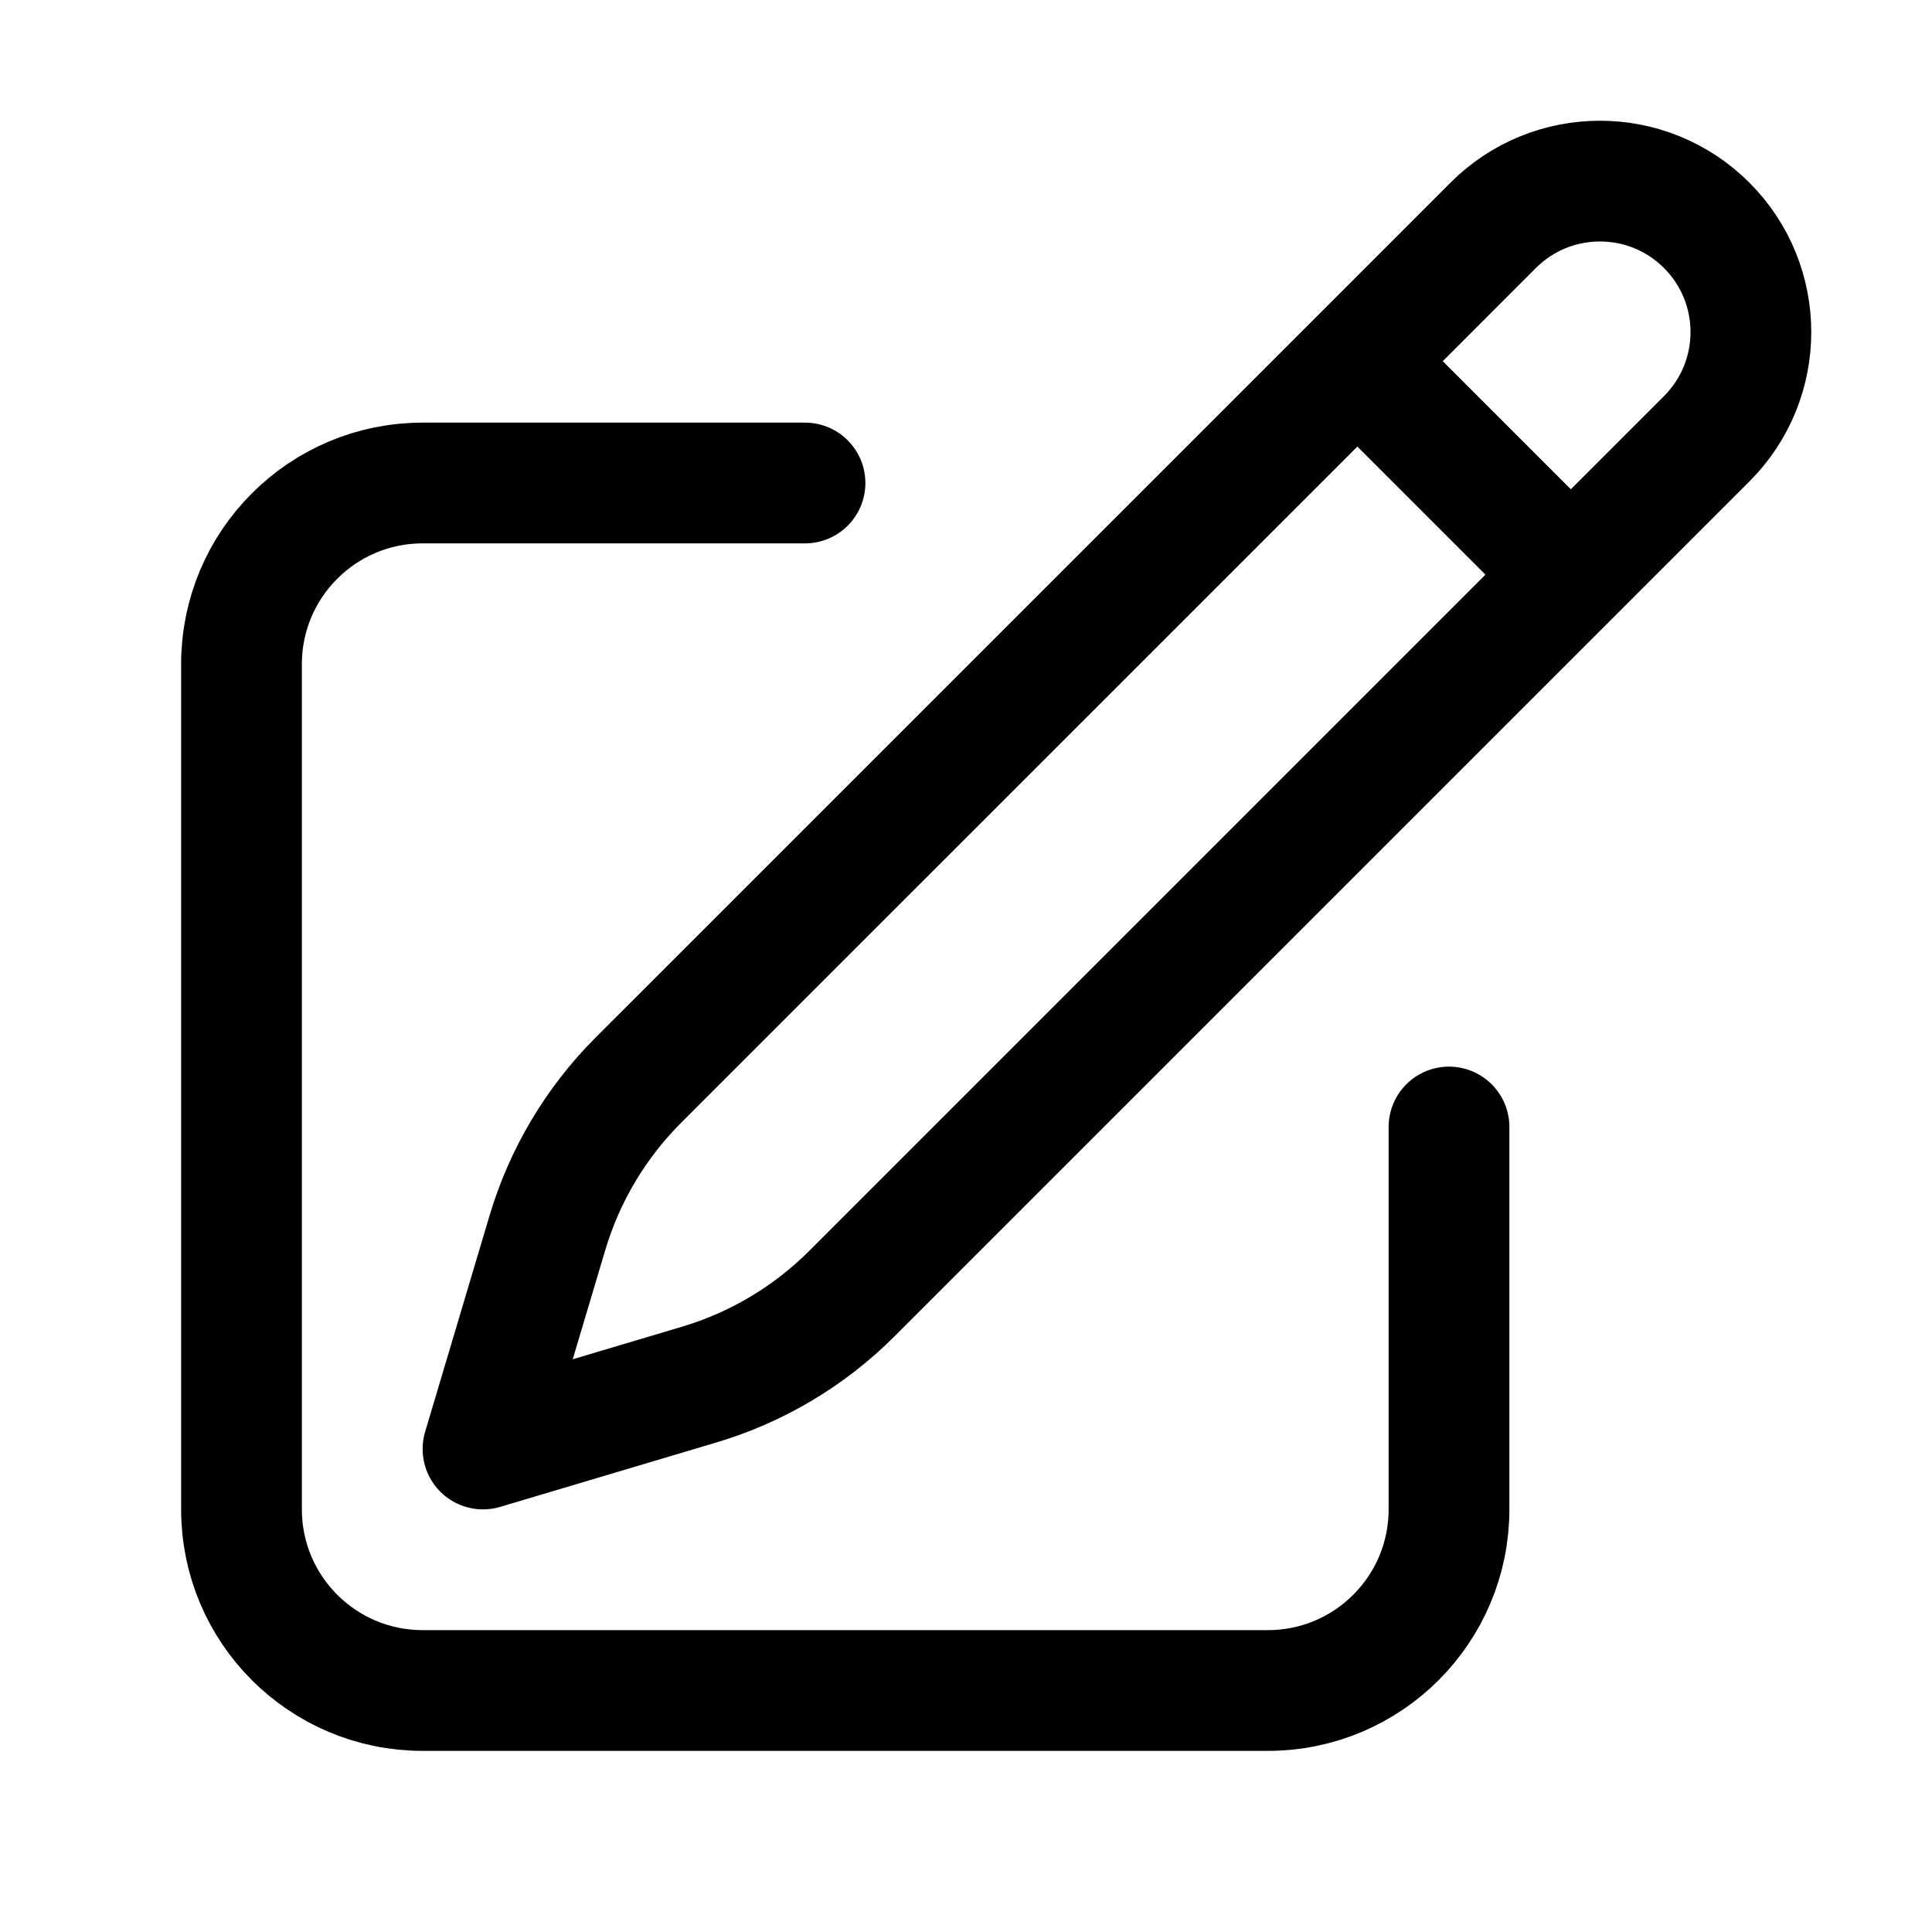
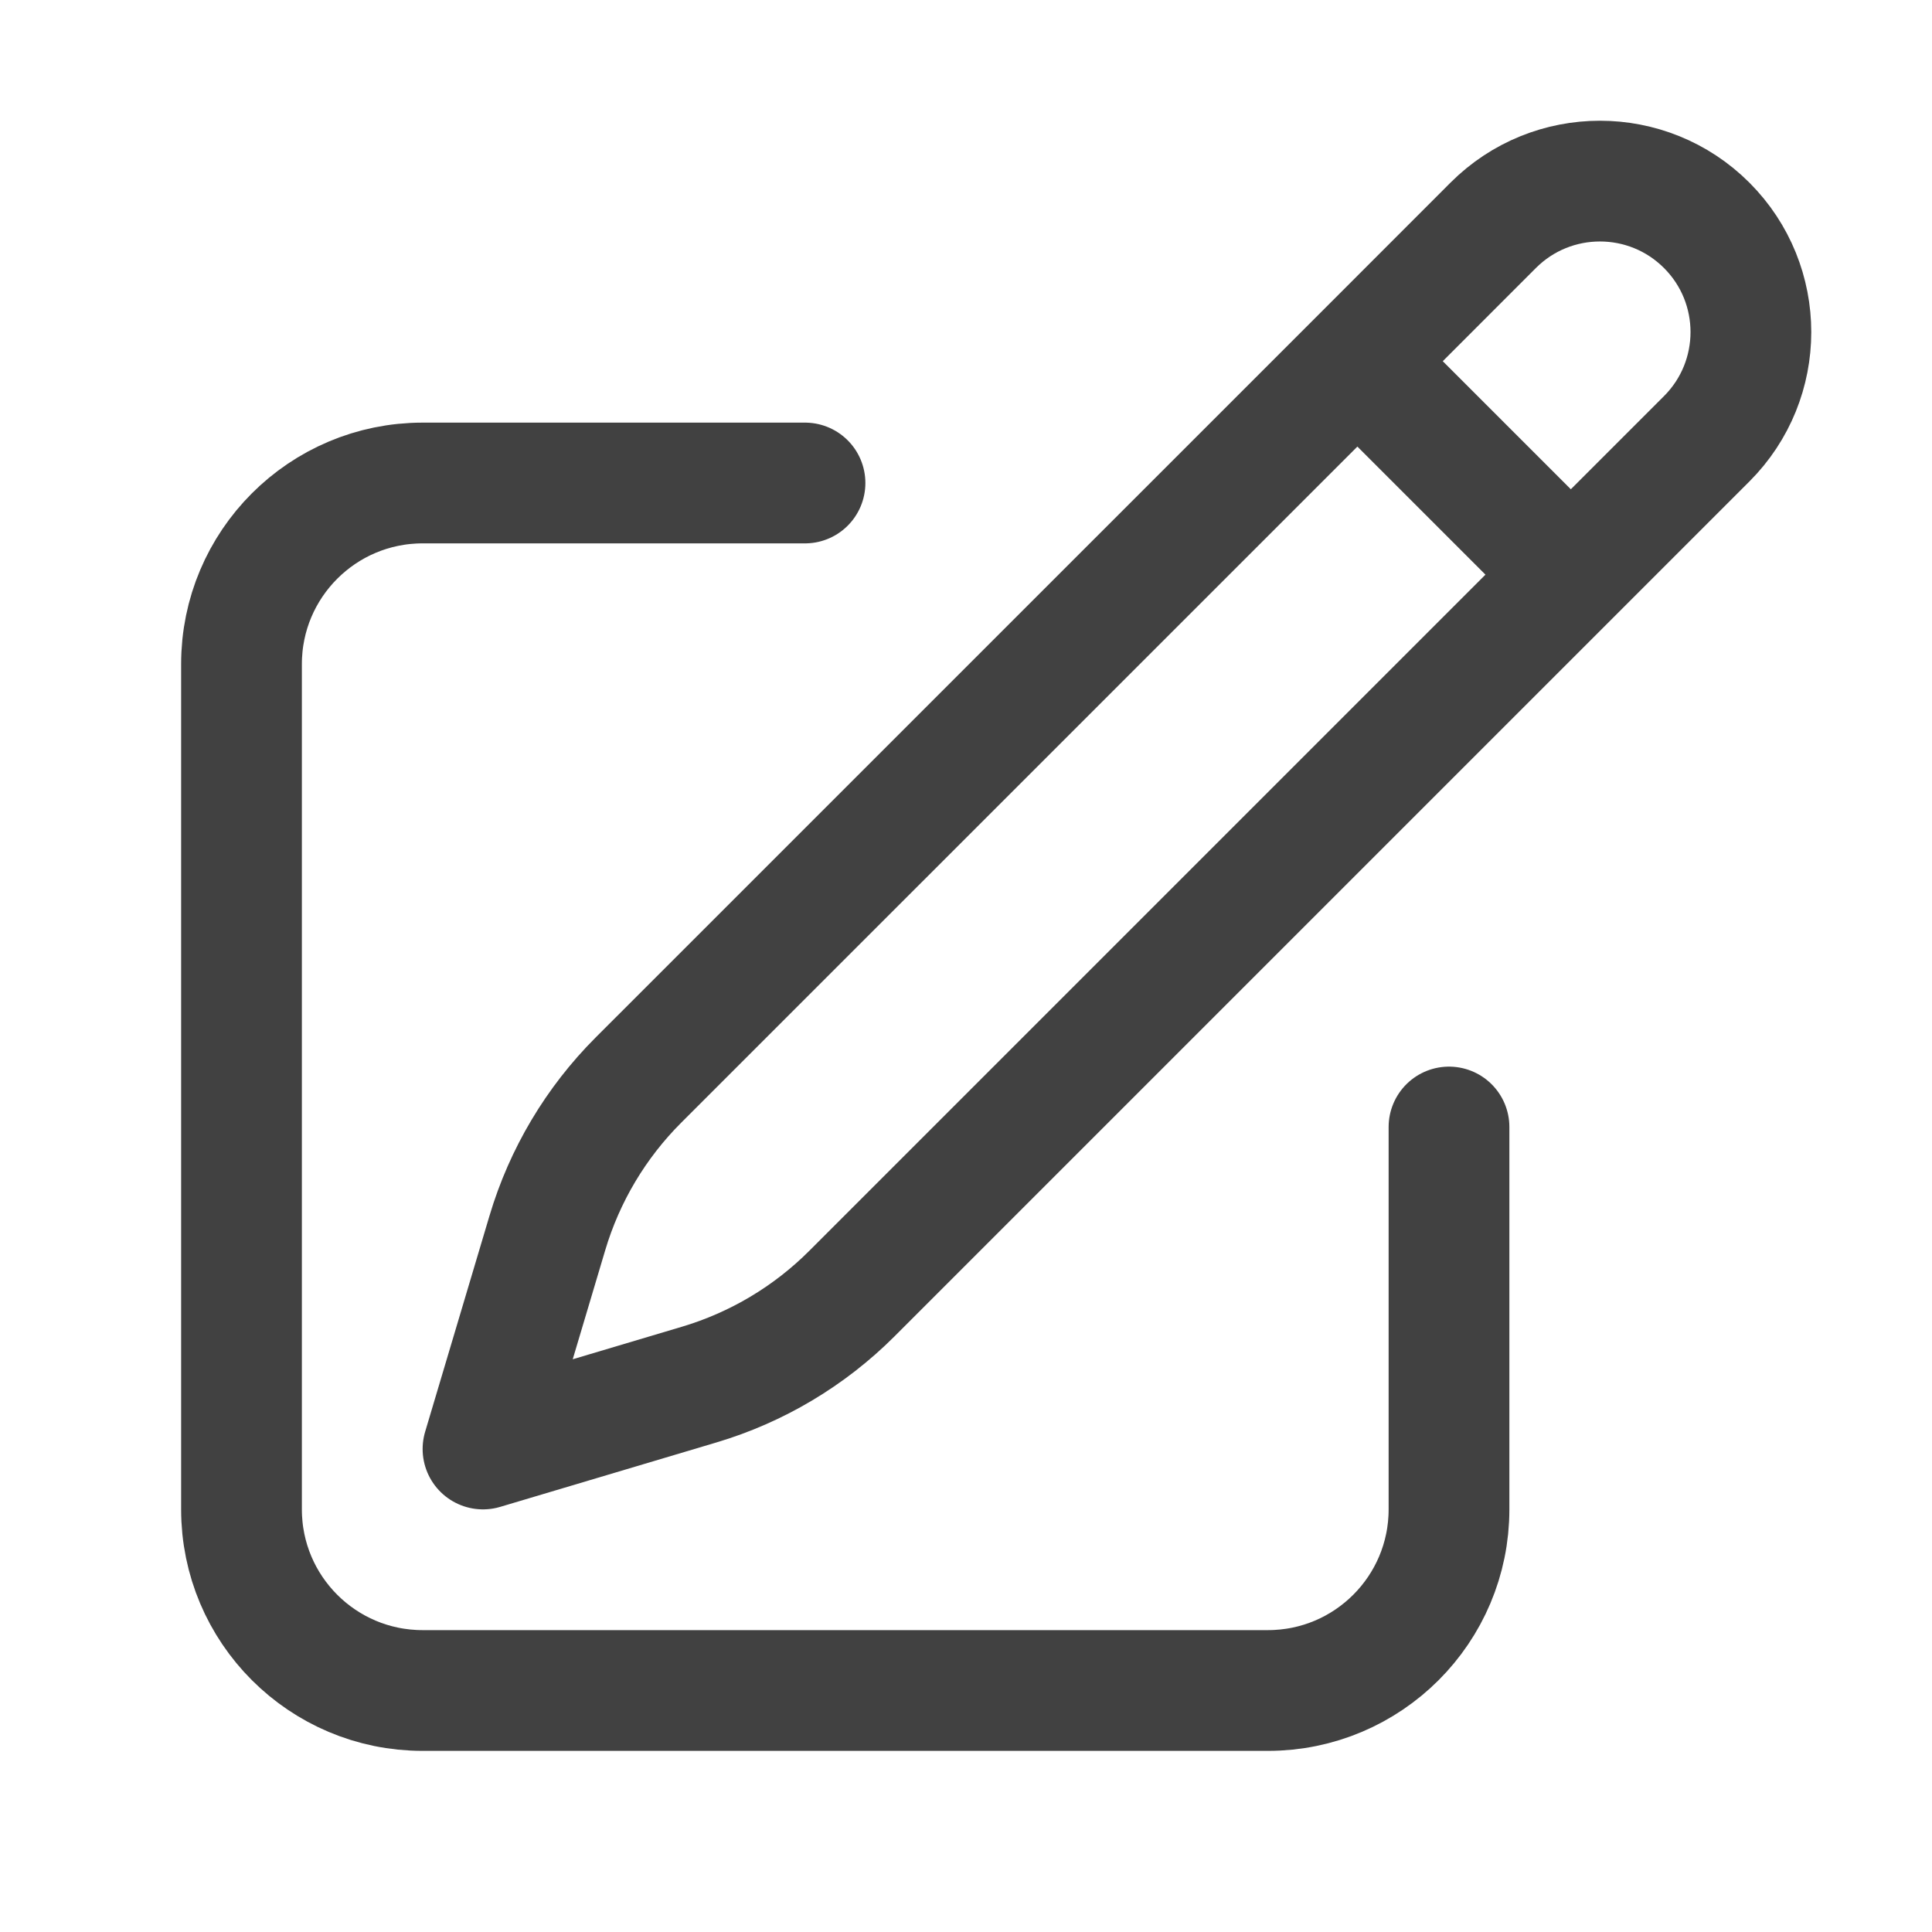
- <svg xmlns="http://www.w3.org/2000/svg" fill="none" viewBox="0 0 24 24" stroke-width="1.5" stroke="currentColor" class="w-6 h-6">
+ <svg xmlns="http://www.w3.org/2000/svg" fill="none" viewBox="0 0 24 24" stroke-width="1.5" stroke="#414141" class="w-6 h-6">
  <path stroke-linecap="round" stroke-linejoin="round" d="M16.862 4.487l1.687-1.688a1.875 1.875 0 112.652 2.652L10.582 16.07a4.5 4.5 0 01-1.897 1.13L6 18l.8-2.685a4.5 4.5 0 011.13-1.897l8.932-8.931zm0 0L19.5 7.125M18 14v4.75A2.25 2.25 0 0115.75 21H5.25A2.25 2.25 0 013 18.75V8.25A2.25 2.25 0 015.25 6H10" />
</svg>
